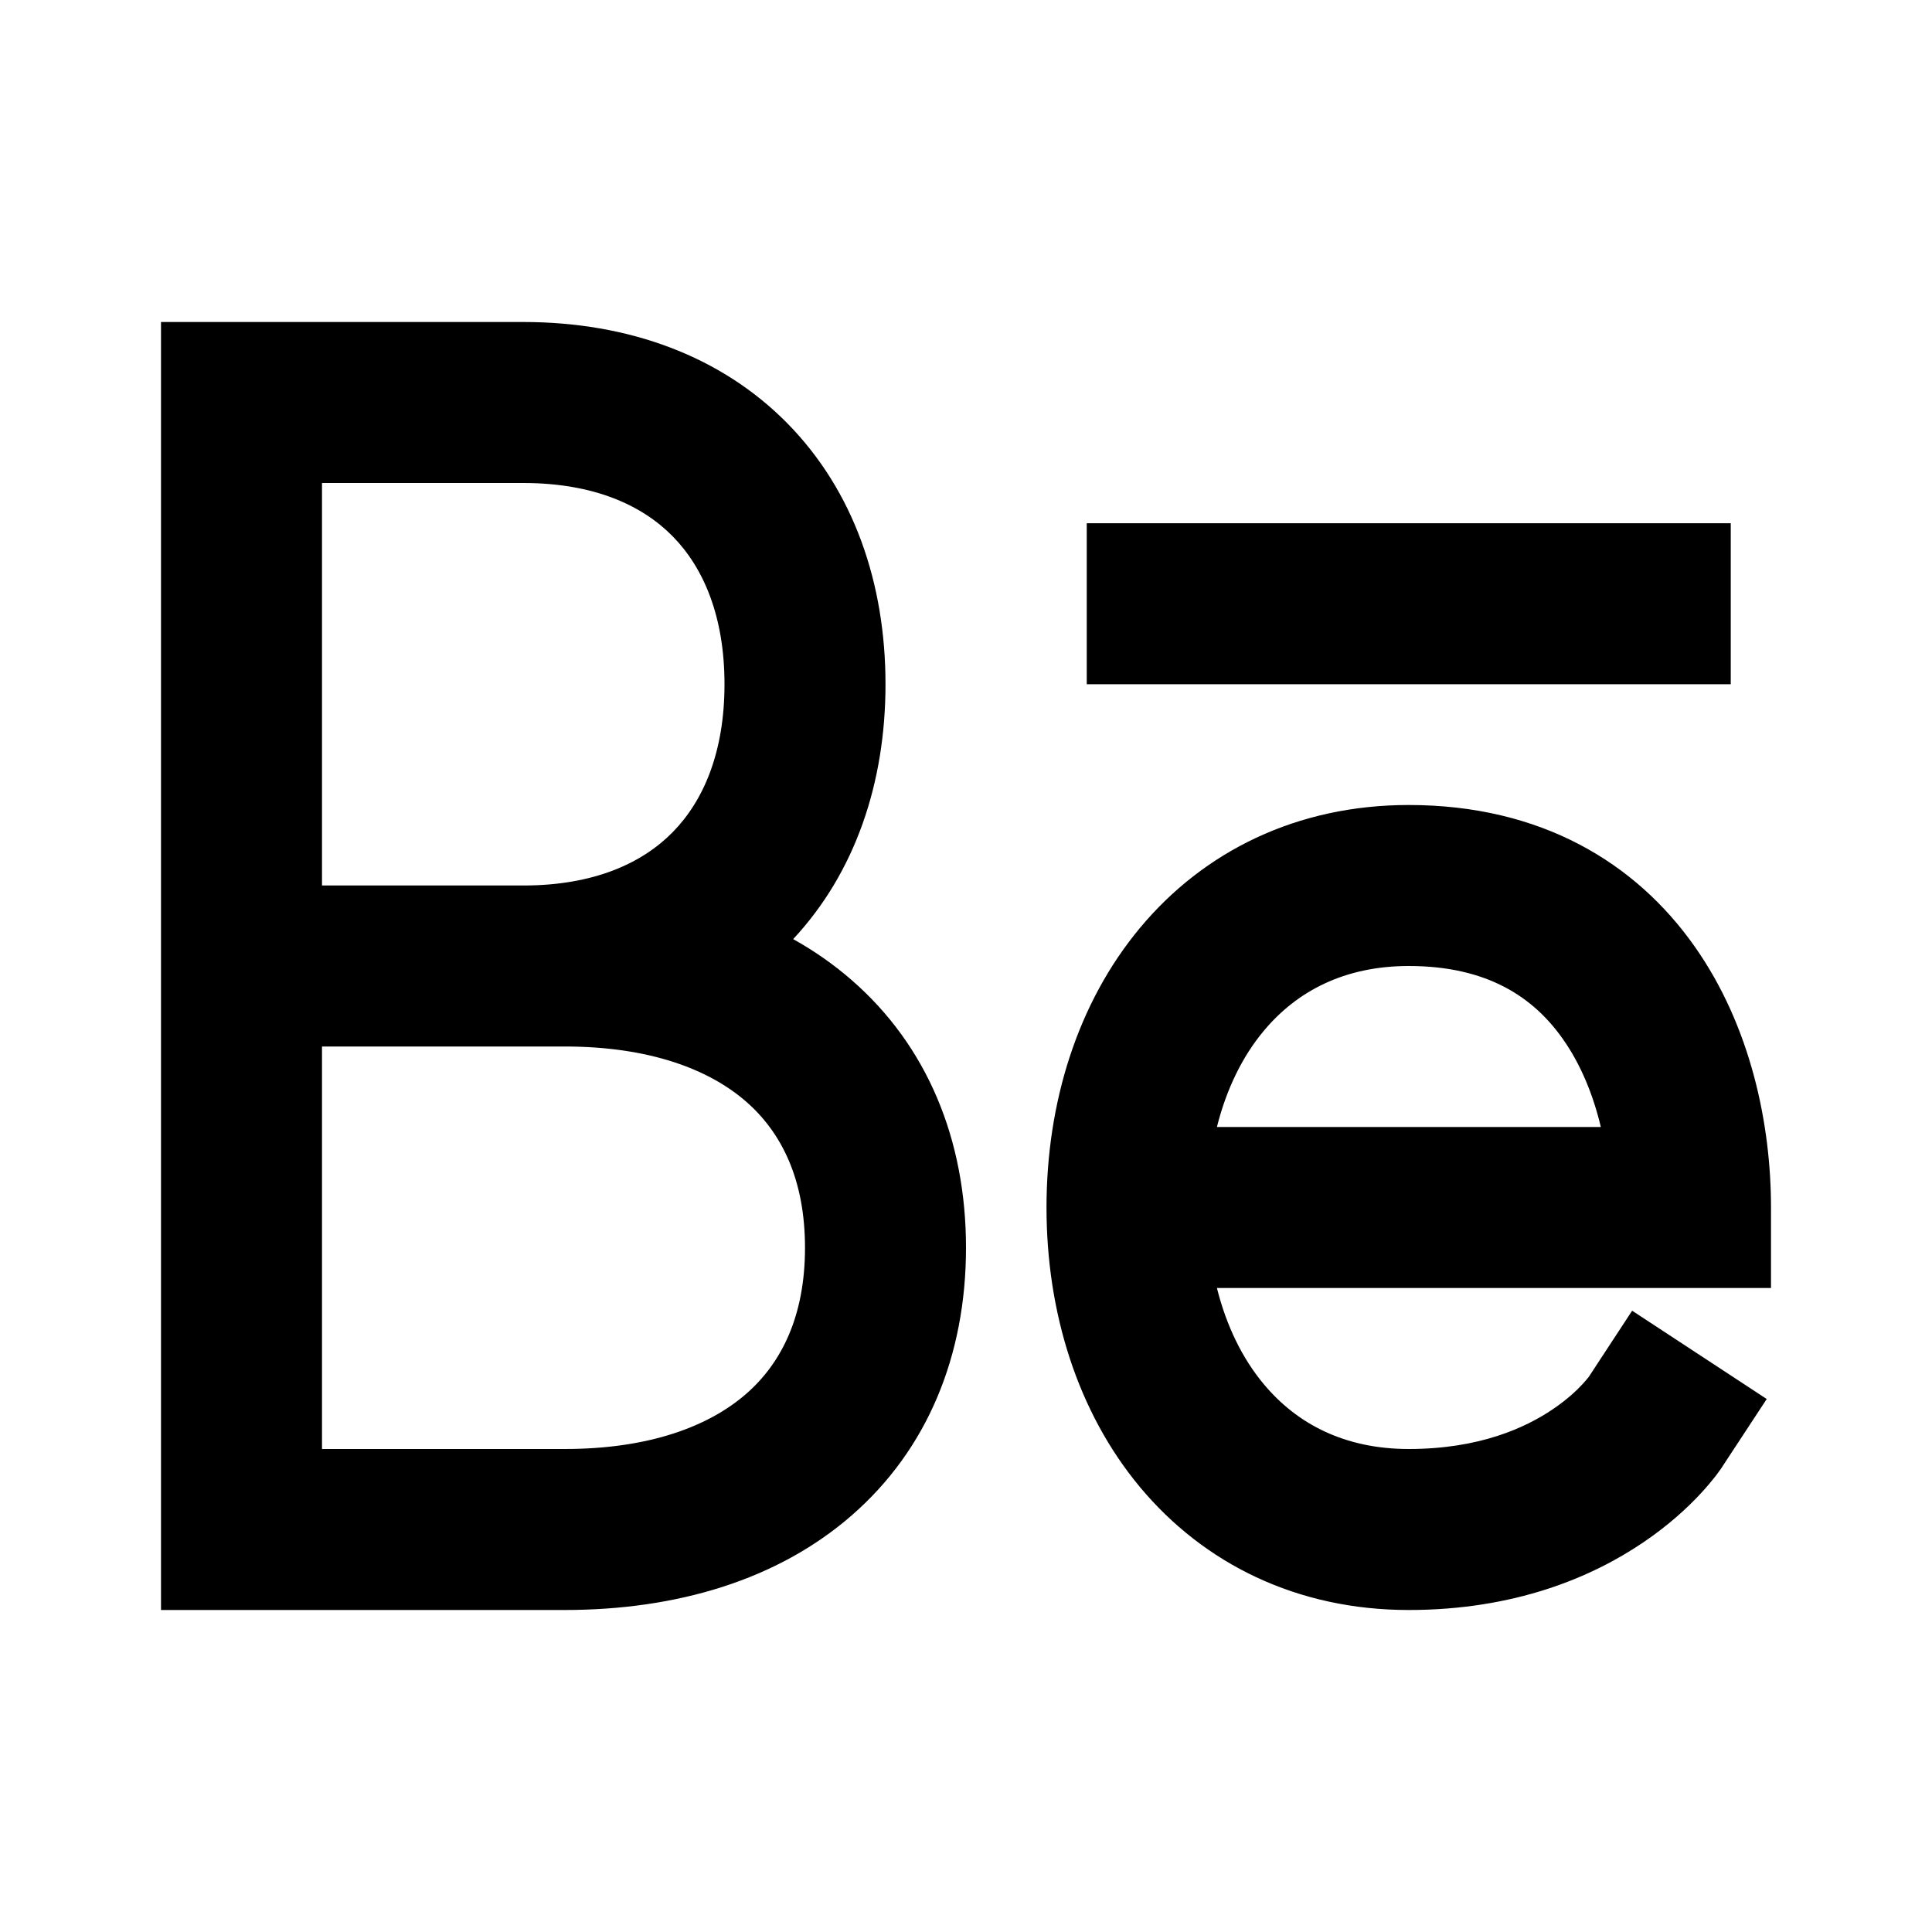
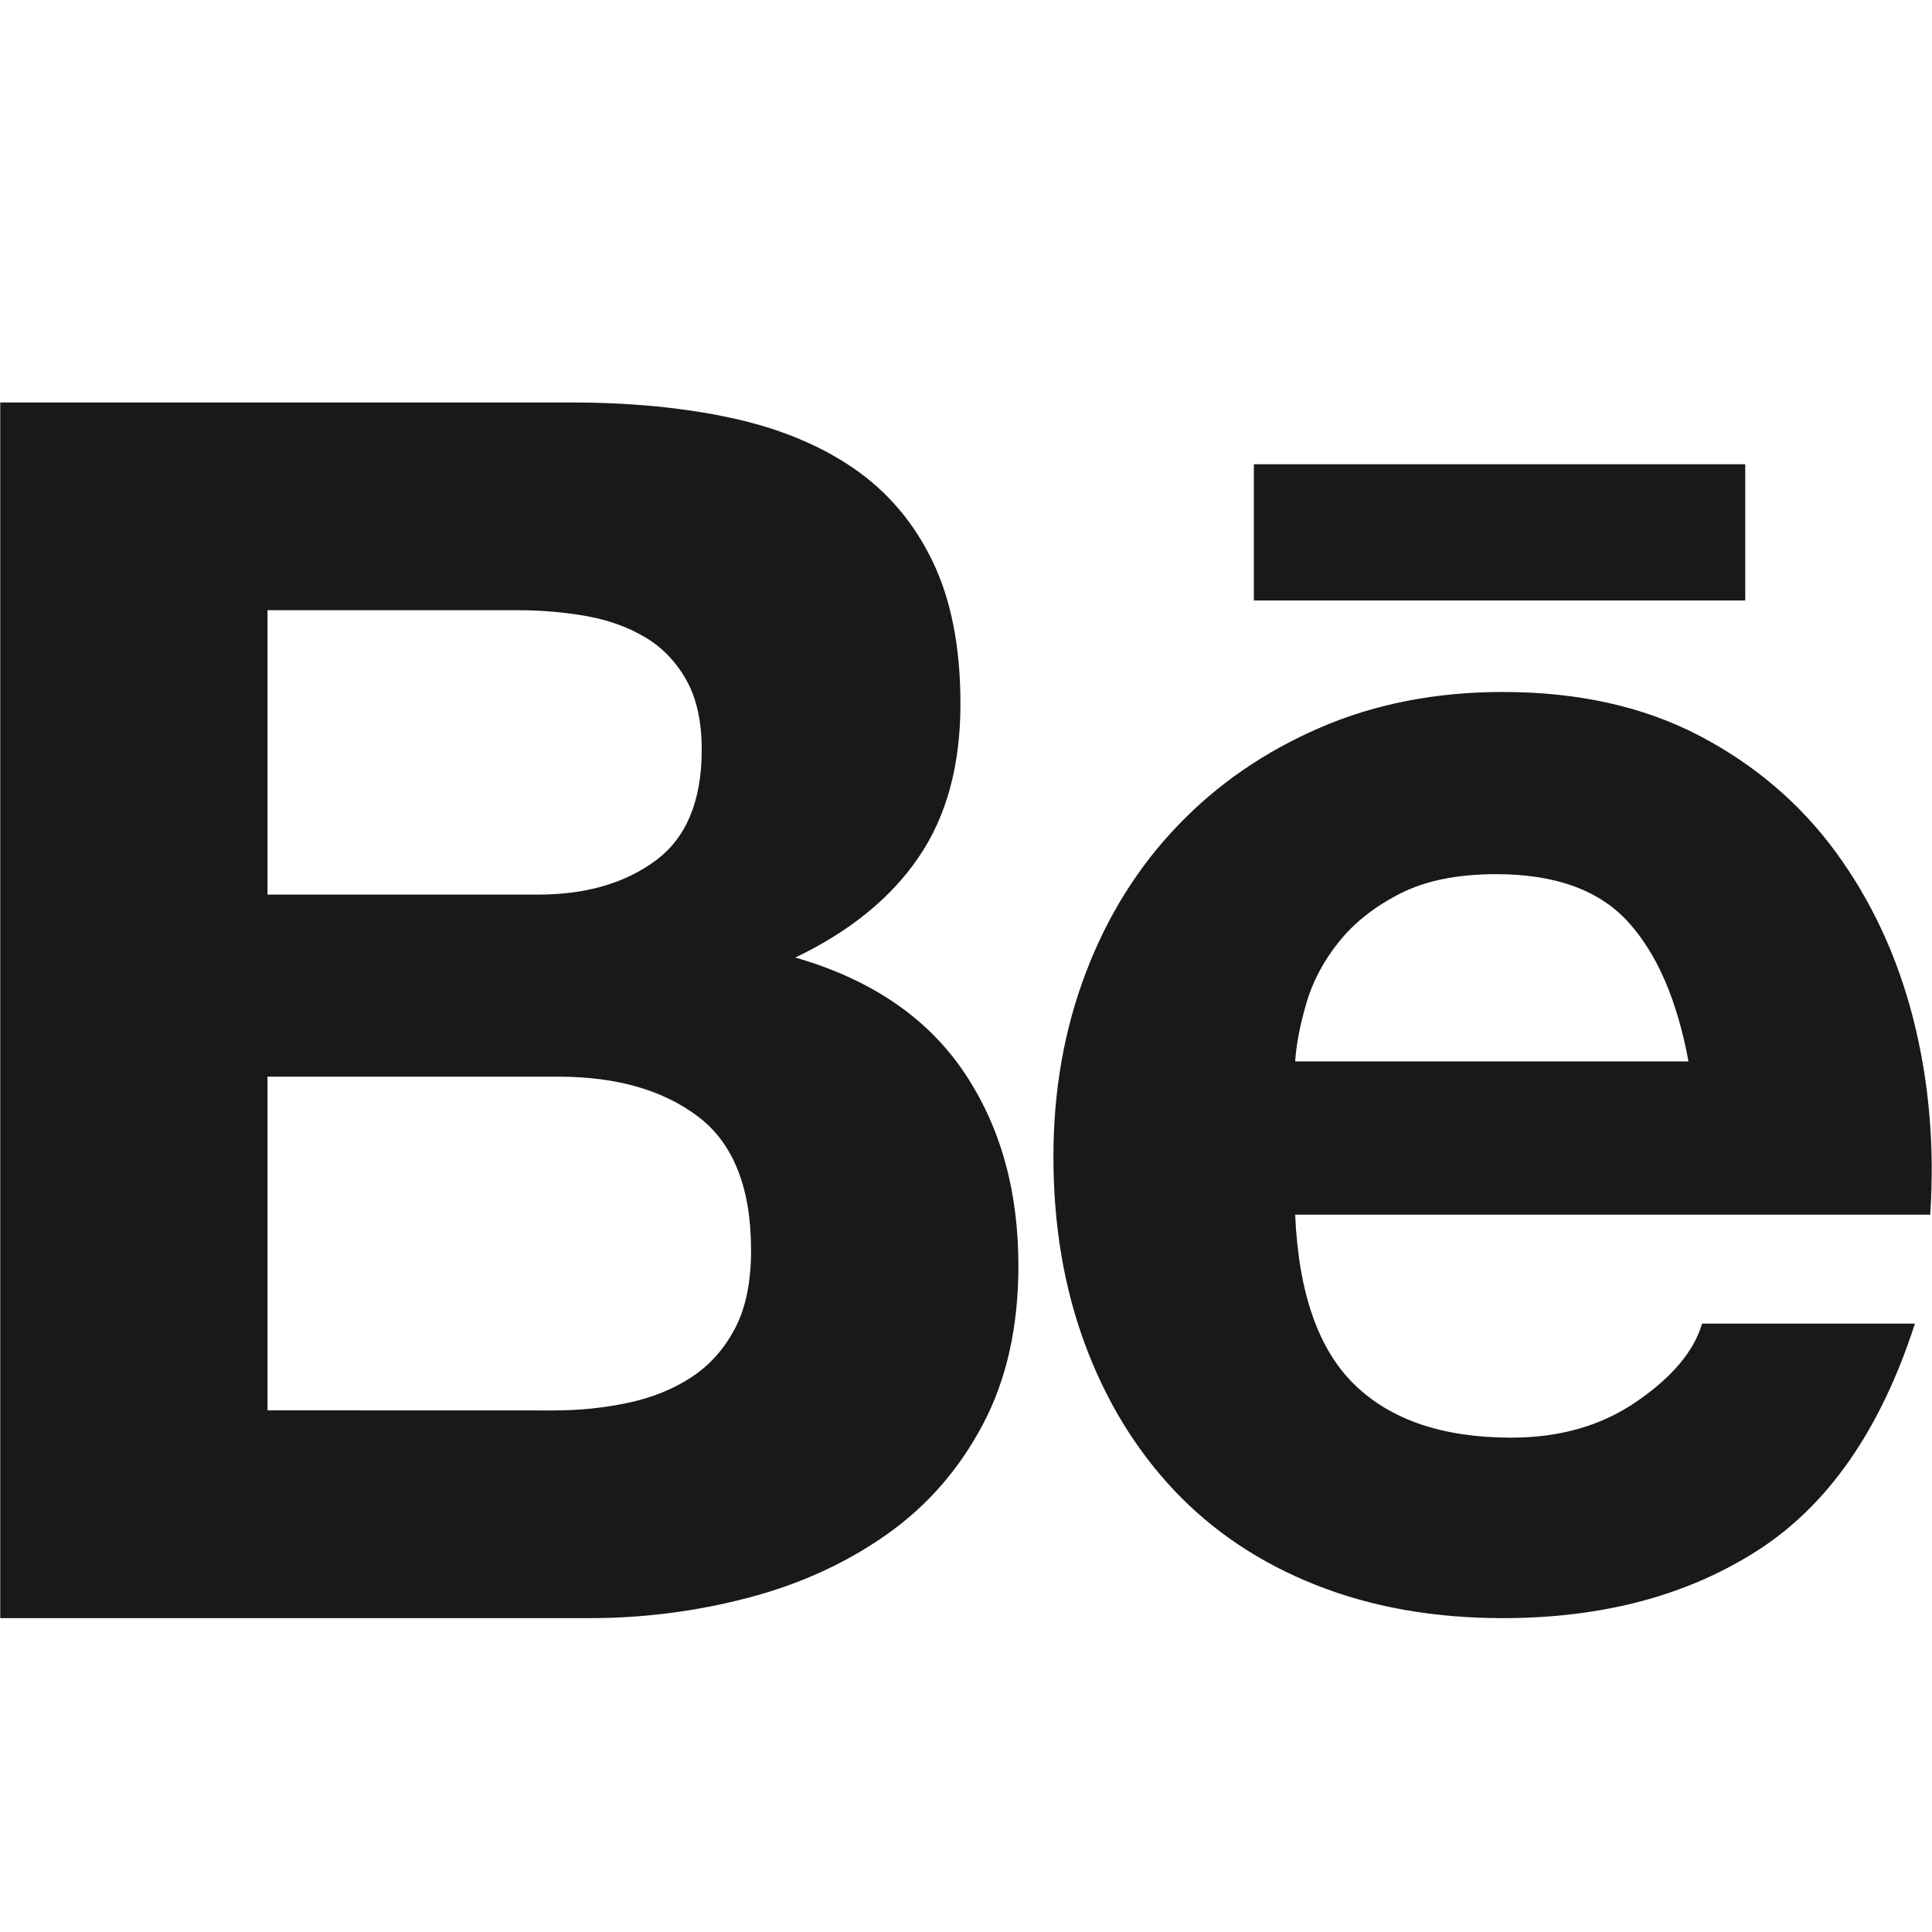
<svg xmlns="http://www.w3.org/2000/svg" width="24" height="24" viewBox="0 0 24 24" fill="none">
-   <path d="M6.5 4C7.812 4 8.962 4.425 9.784 5.262C10.603 6.096 11 7.241 11 8.5C11 9.723 10.625 10.838 9.853 11.666C10.114 11.811 10.357 11.981 10.581 12.176C11.518 12.992 12 14.157 12 15.5C12 16.843 11.518 18.008 10.581 18.824C9.661 19.626 8.408 20 7.014 20H2V4H6.5ZM4 13V18H7.014C8.067 18 8.806 17.718 9.268 17.316C9.712 16.929 10 16.344 10 15.5C10 14.656 9.712 14.071 9.268 13.684C8.806 13.282 8.067 13 7.014 13H4ZM4 6V11H6.5C7.375 11 7.976 10.725 8.357 10.337C8.741 9.946 9 9.341 9 8.5C9 7.659 8.741 7.054 8.357 6.663C7.976 6.275 7.375 6 6.5 6H4ZM13.5 6.5H21.5V8.5H13.5V6.5ZM14.161 11.527C14.954 10.575 16.11 10 17.5 10C19.143 10 20.321 10.718 21.052 11.758C21.751 12.751 22 13.971 22 15V16H15.117C15.236 16.477 15.438 16.882 15.698 17.193C16.109 17.687 16.702 18 17.5 18C18.376 18 18.949 17.737 19.291 17.505C19.466 17.387 19.587 17.272 19.659 17.194C19.695 17.155 19.718 17.127 19.73 17.112C19.732 17.11 19.733 17.107 19.735 17.106L20.275 16.282L21.947 17.379L21.398 18.215L21.398 18.216L21.397 18.217L21.396 18.219L21.393 18.224L21.386 18.234C21.381 18.242 21.374 18.251 21.367 18.261C21.353 18.281 21.334 18.306 21.312 18.336C21.266 18.394 21.204 18.47 21.124 18.556C20.964 18.728 20.729 18.947 20.412 19.161C19.77 19.596 18.811 20 17.5 20C16.11 20 14.954 19.424 14.161 18.473C13.384 17.54 13 16.3 13 15C13 13.7 13.384 12.46 14.161 11.527ZM15.117 14H19.886C19.791 13.598 19.635 13.22 19.416 12.909C19.054 12.393 18.482 12 17.5 12C16.702 12 16.109 12.313 15.698 12.807C15.438 13.118 15.236 13.523 15.117 14Z" fill="black" />
+   <path d="M7.109 5C7.828 5 8.484 5.063 9.076 5.19C9.668 5.317 10.176 5.525 10.599 5.814C11.022 6.103 11.35 6.488 11.582 6.967C11.815 7.447 11.931 8.039 11.931 8.744C11.931 9.505 11.759 10.14 11.413 10.647C11.068 11.155 10.557 11.57 9.88 11.895C10.81 12.163 11.505 12.632 11.963 13.301C12.421 13.971 12.651 14.778 12.651 15.723C12.651 16.484 12.503 17.144 12.206 17.701C11.911 18.258 11.512 18.712 11.012 19.064C10.511 19.417 9.94 19.678 9.298 19.847C8.653 20.017 7.988 20.102 7.321 20.101H0.003V5H7.109ZM6.686 11.113C7.278 11.113 7.765 10.972 8.146 10.689C8.526 10.408 8.717 9.949 8.717 9.315C8.717 8.962 8.653 8.673 8.526 8.448C8.399 8.222 8.23 8.045 8.019 7.919C7.807 7.792 7.564 7.704 7.289 7.654C7.006 7.604 6.72 7.58 6.432 7.58H3.323V11.113L6.686 11.113ZM6.877 17.521C7.201 17.521 7.511 17.489 7.807 17.425C8.103 17.362 8.364 17.256 8.59 17.108C8.815 16.96 8.995 16.759 9.129 16.505C9.263 16.252 9.33 15.927 9.33 15.532C9.33 14.757 9.111 14.204 8.674 13.872C8.237 13.541 7.659 13.375 6.94 13.375H3.323V17.52L6.877 17.521ZM16.829 17.203C17.28 17.641 17.929 17.859 18.775 17.859C19.381 17.859 19.903 17.708 20.34 17.404C20.777 17.102 21.045 16.781 21.144 16.442H23.788C23.365 17.753 22.716 18.691 21.842 19.255C20.967 19.819 19.91 20.101 18.669 20.101C17.809 20.101 17.034 19.963 16.343 19.688C15.652 19.414 15.066 19.022 14.587 18.515C14.108 18.007 13.738 17.401 13.477 16.696C13.216 15.991 13.086 15.216 13.086 14.37C13.086 13.552 13.219 12.791 13.488 12.085C13.755 11.381 14.136 10.771 14.63 10.256C15.123 9.741 15.712 9.336 16.396 9.04C17.079 8.744 17.837 8.596 18.669 8.596C19.6 8.596 20.41 8.776 21.102 9.135C21.792 9.495 22.36 9.978 22.804 10.584C23.248 11.19 23.569 11.881 23.767 12.656C23.964 13.432 24.034 14.243 23.978 15.089H16.089C16.131 16.061 16.378 16.767 16.829 17.203ZM20.224 11.451C19.864 11.056 19.318 10.859 18.585 10.859C18.105 10.859 17.707 10.94 17.39 11.102C17.073 11.264 16.819 11.465 16.628 11.705C16.438 11.944 16.304 12.198 16.227 12.466C16.149 12.734 16.103 12.974 16.089 13.185H20.975C20.834 12.424 20.584 11.846 20.224 11.451ZM15.576 5.767H21.68V7.459H15.576V5.767Z" fill="black" fill-opacity="0.9" style="fill:black;" />
</svg>
